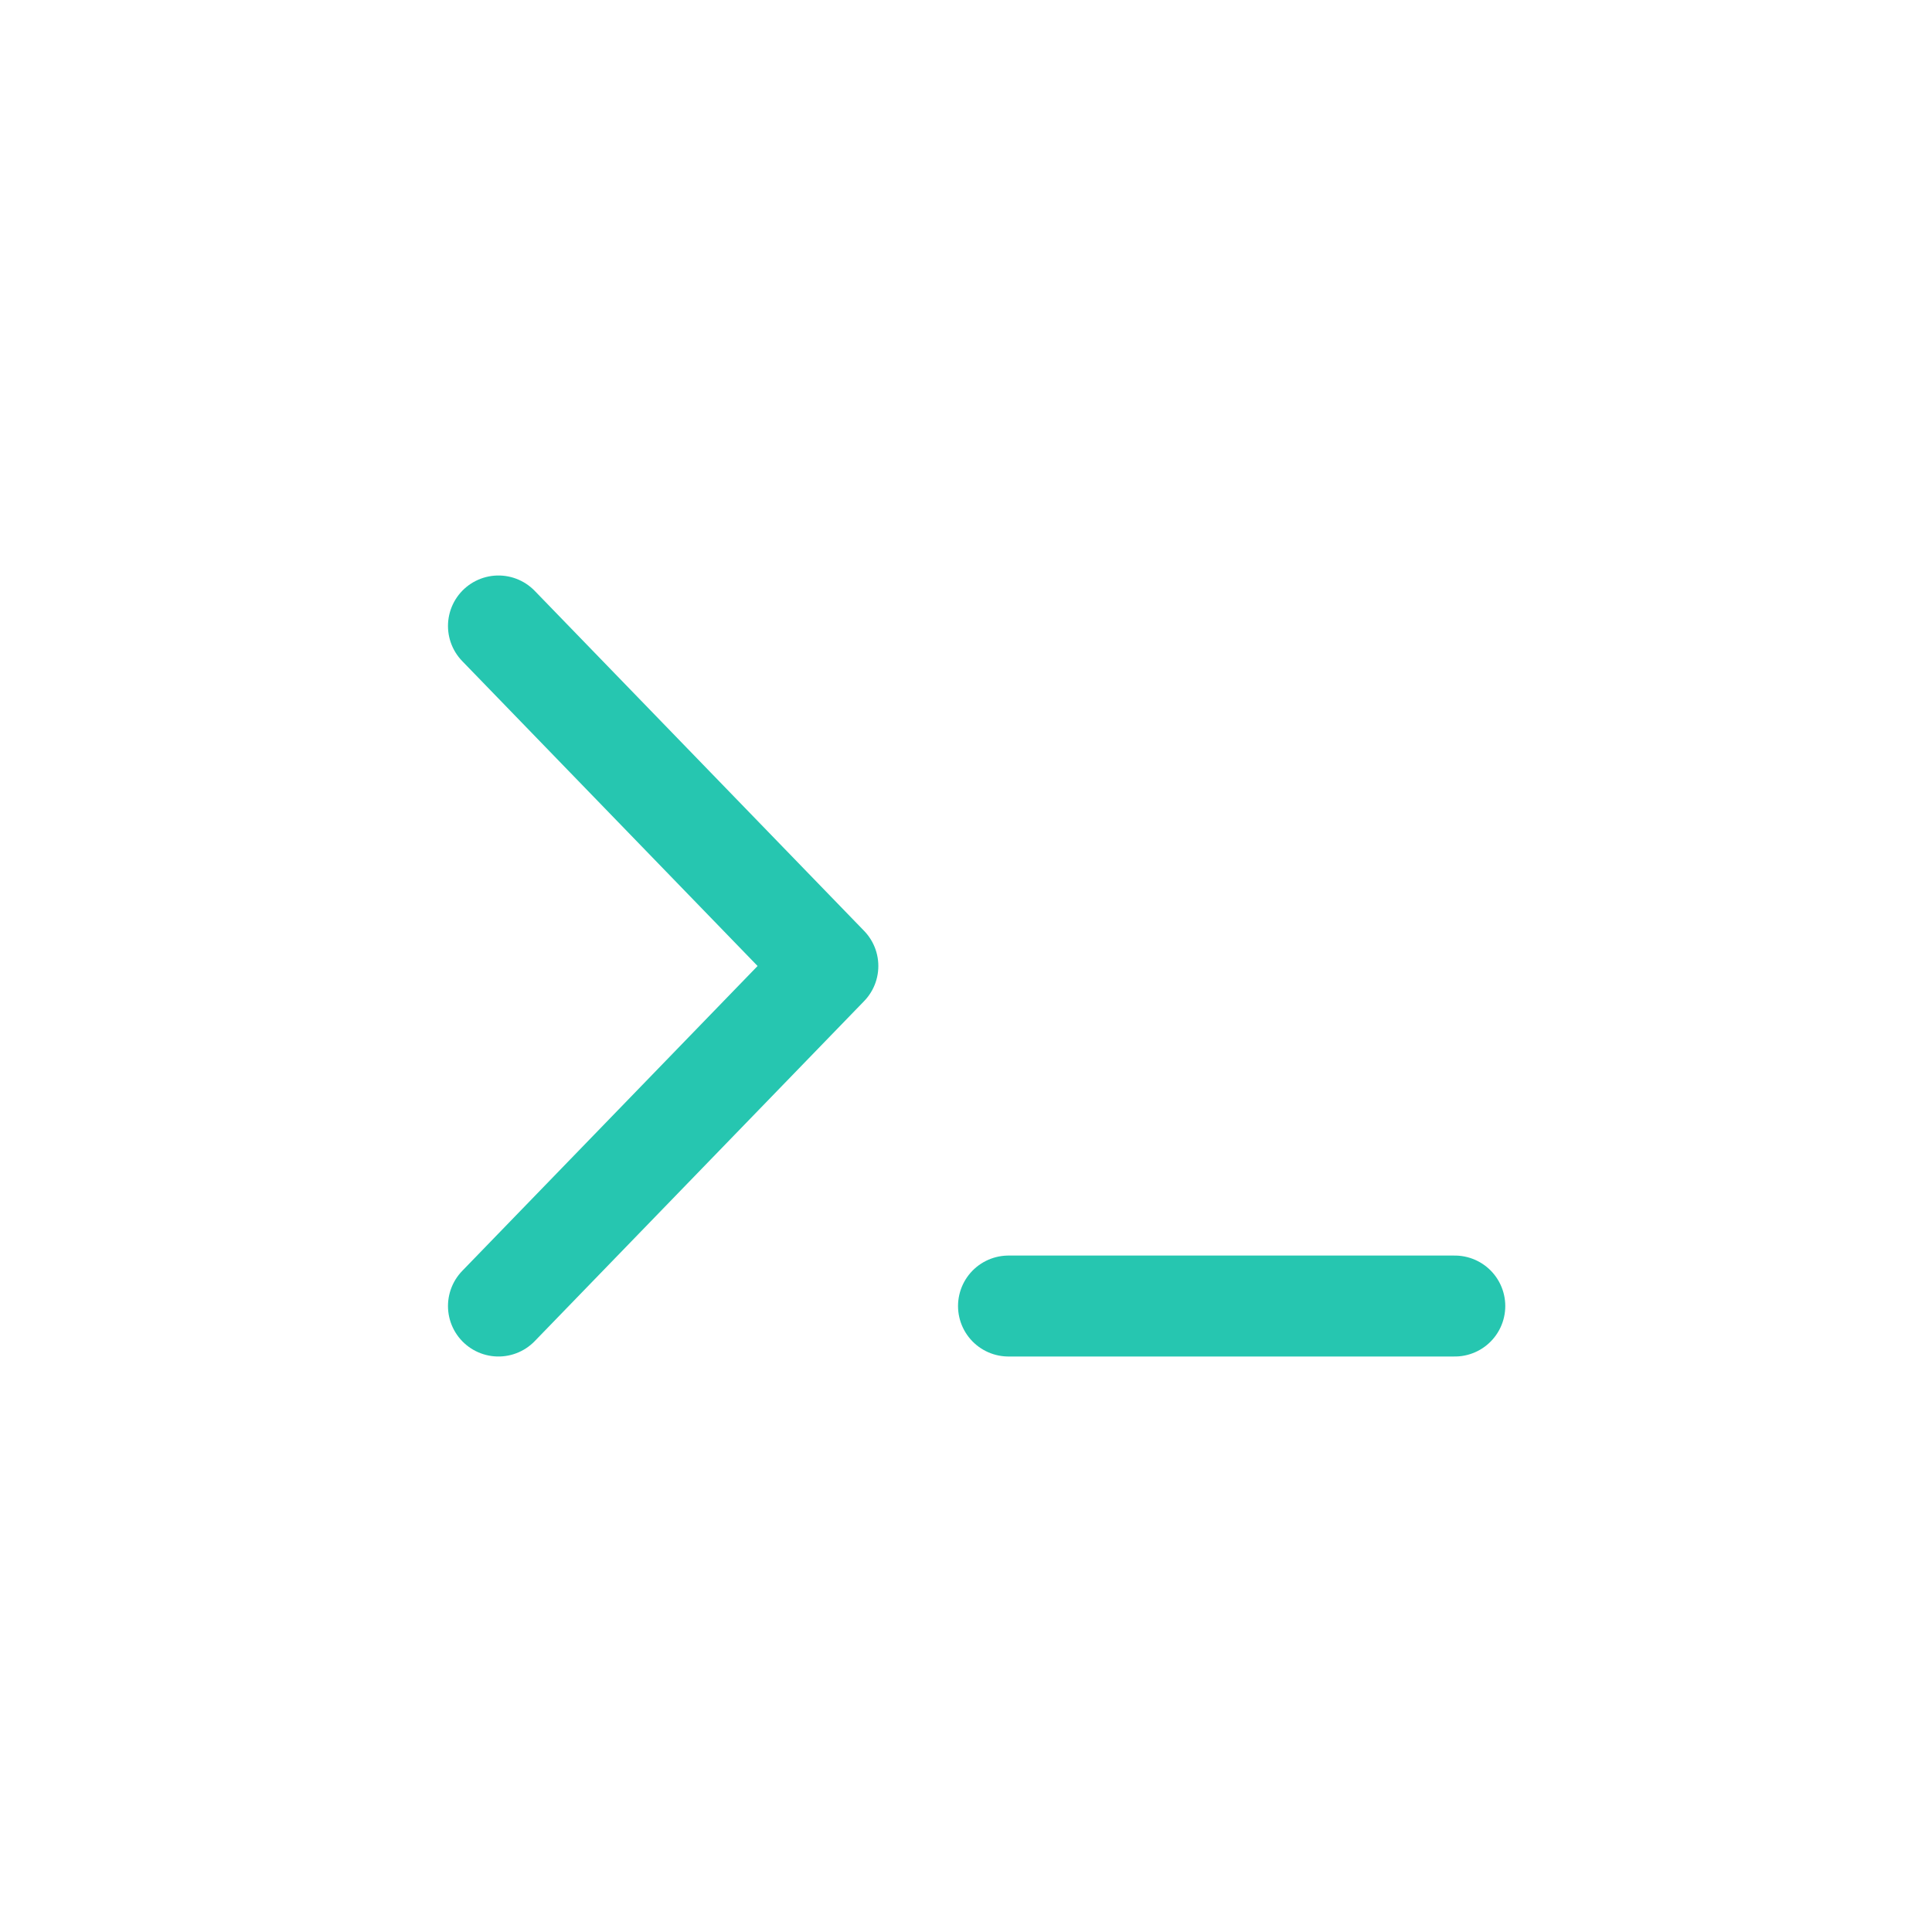
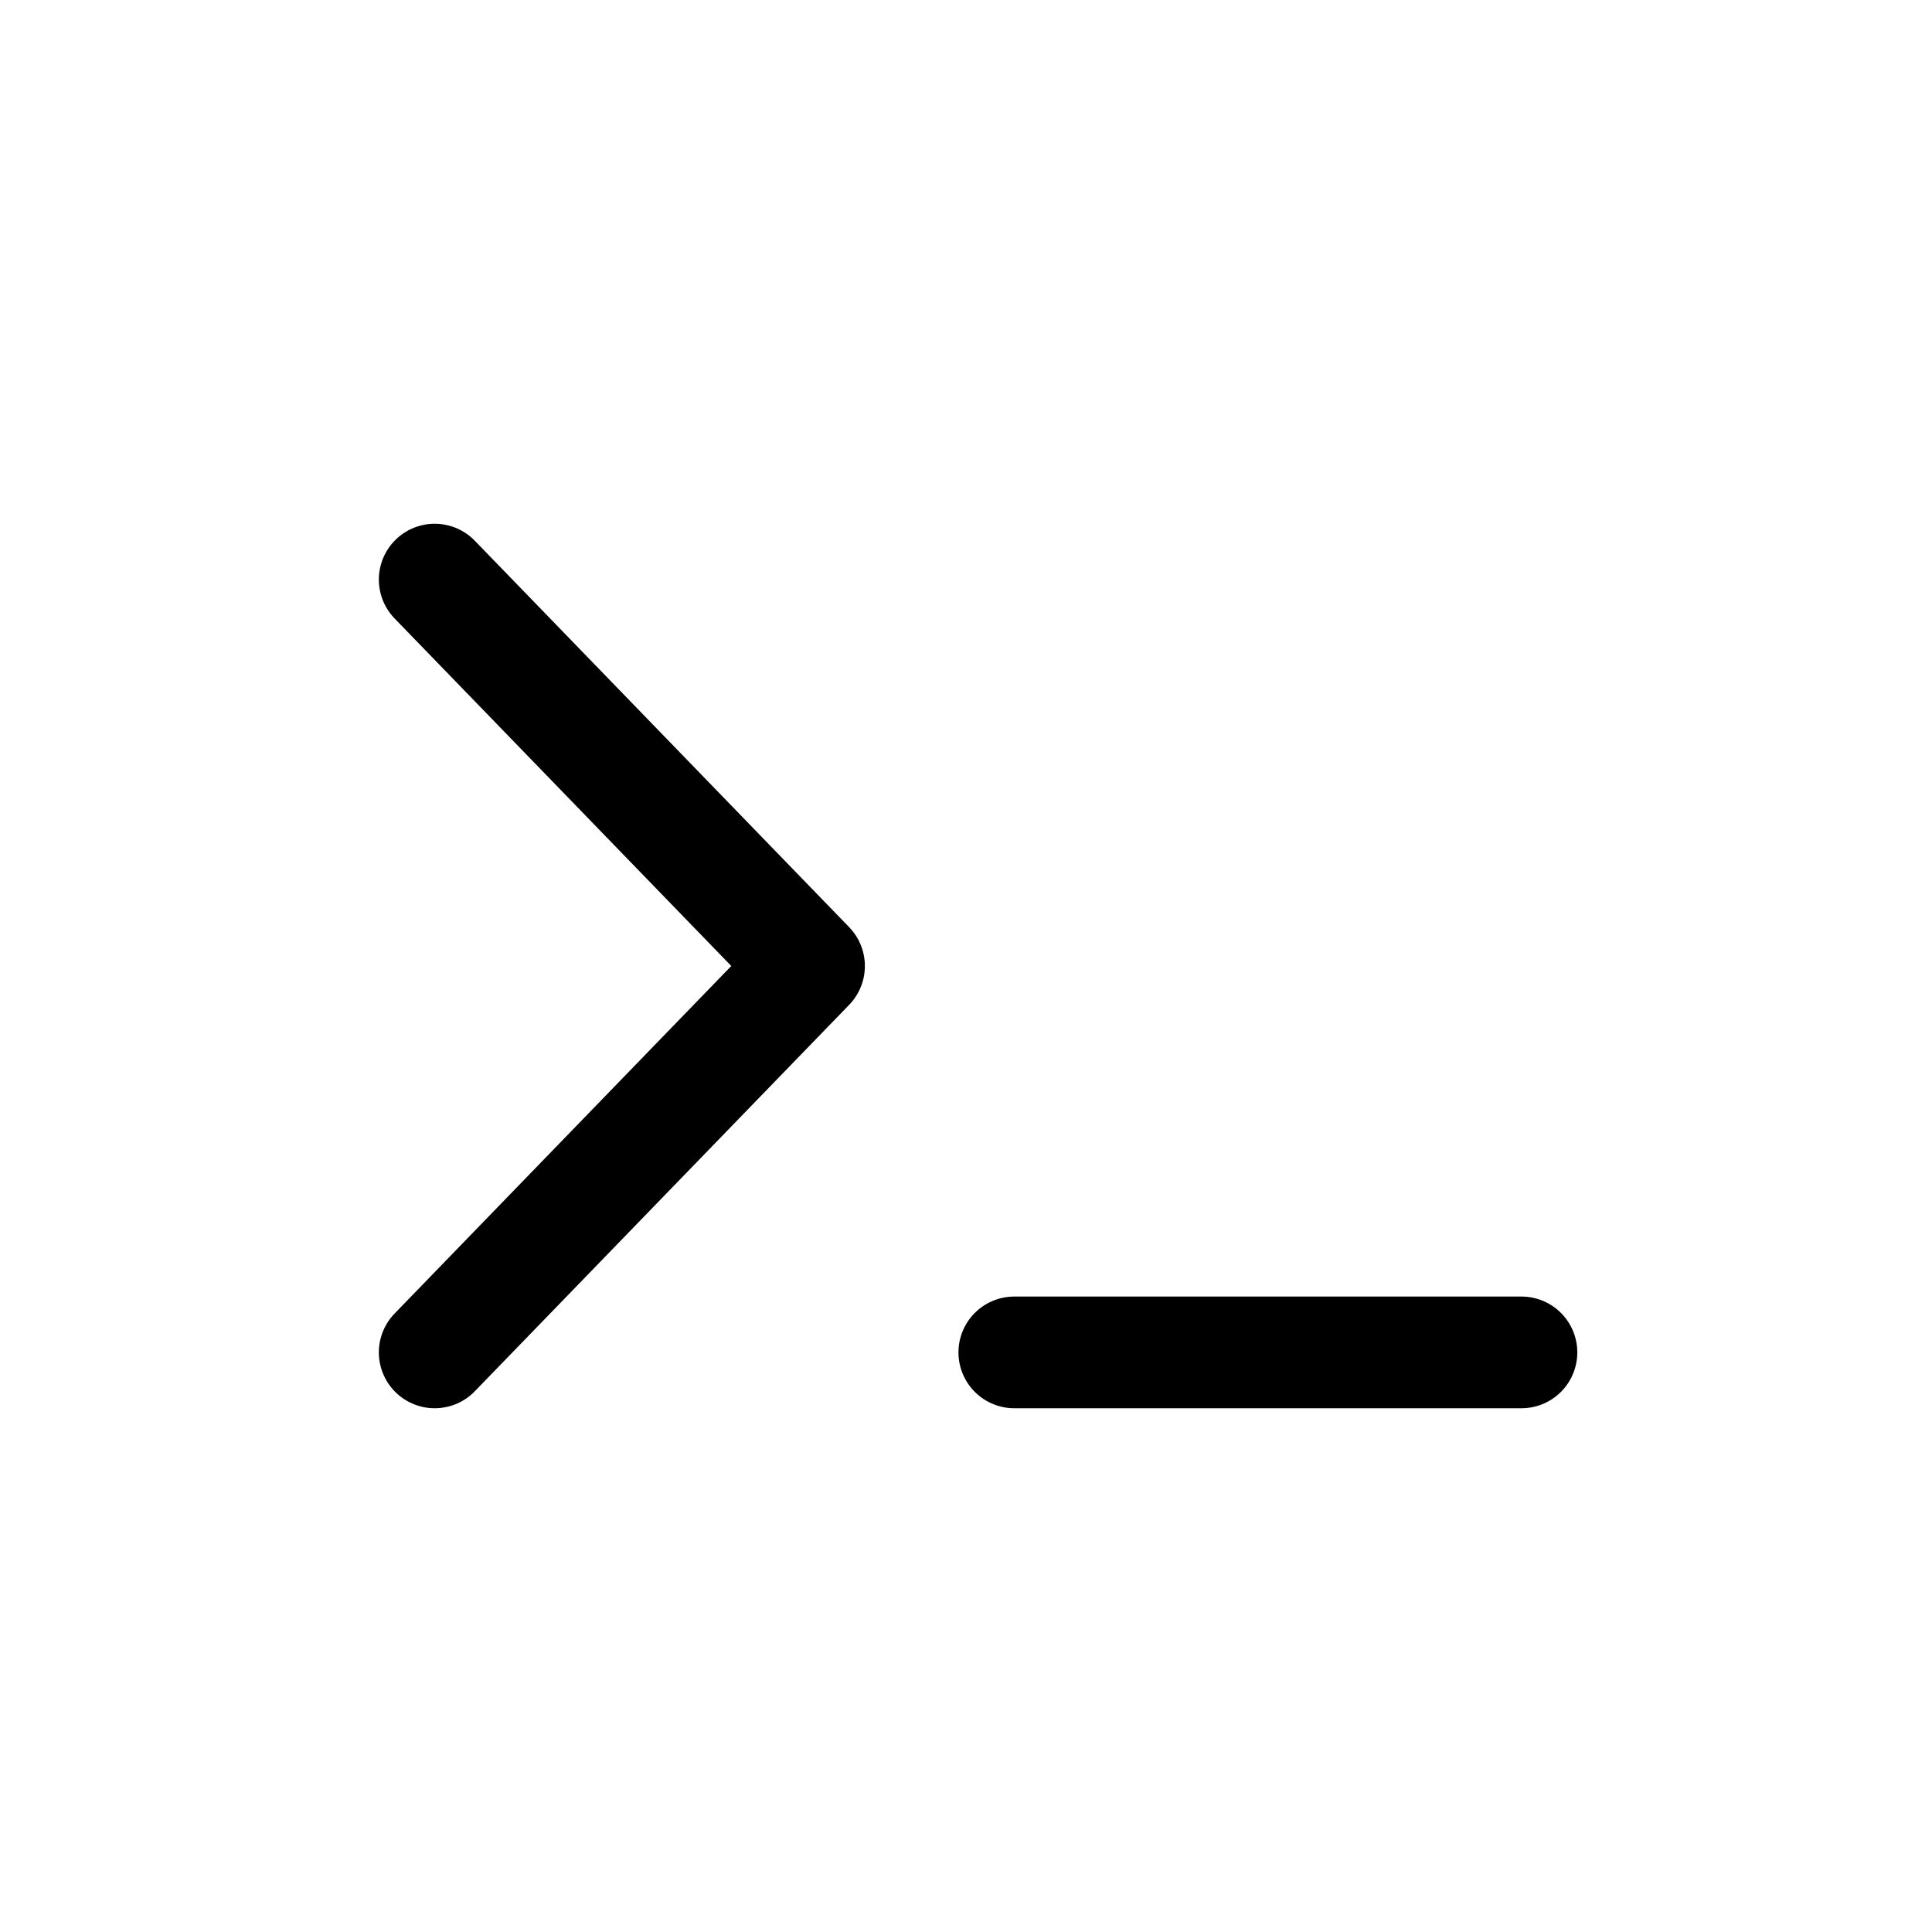
<svg xmlns="http://www.w3.org/2000/svg" viewBox="0 0 48 48">
-   <g fill="none" stroke="#26c6b0" stroke-width="1.9" stroke-linecap="round" stroke-linejoin="round" transform="translate(24 24) scale(1.32) translate(-24 -24)">
+   <g fill="none" stroke="currentColor" stroke-width="1.85" stroke-linecap="round" stroke-linejoin="round" transform="translate(24 24) scale(1.5) translate(-24 -24)">
    <path d="M15.2 17.6 21.4 24l-6.2 6.4" />
    <path d="M24.8 30.4h8.4" />
  </g>
</svg>
